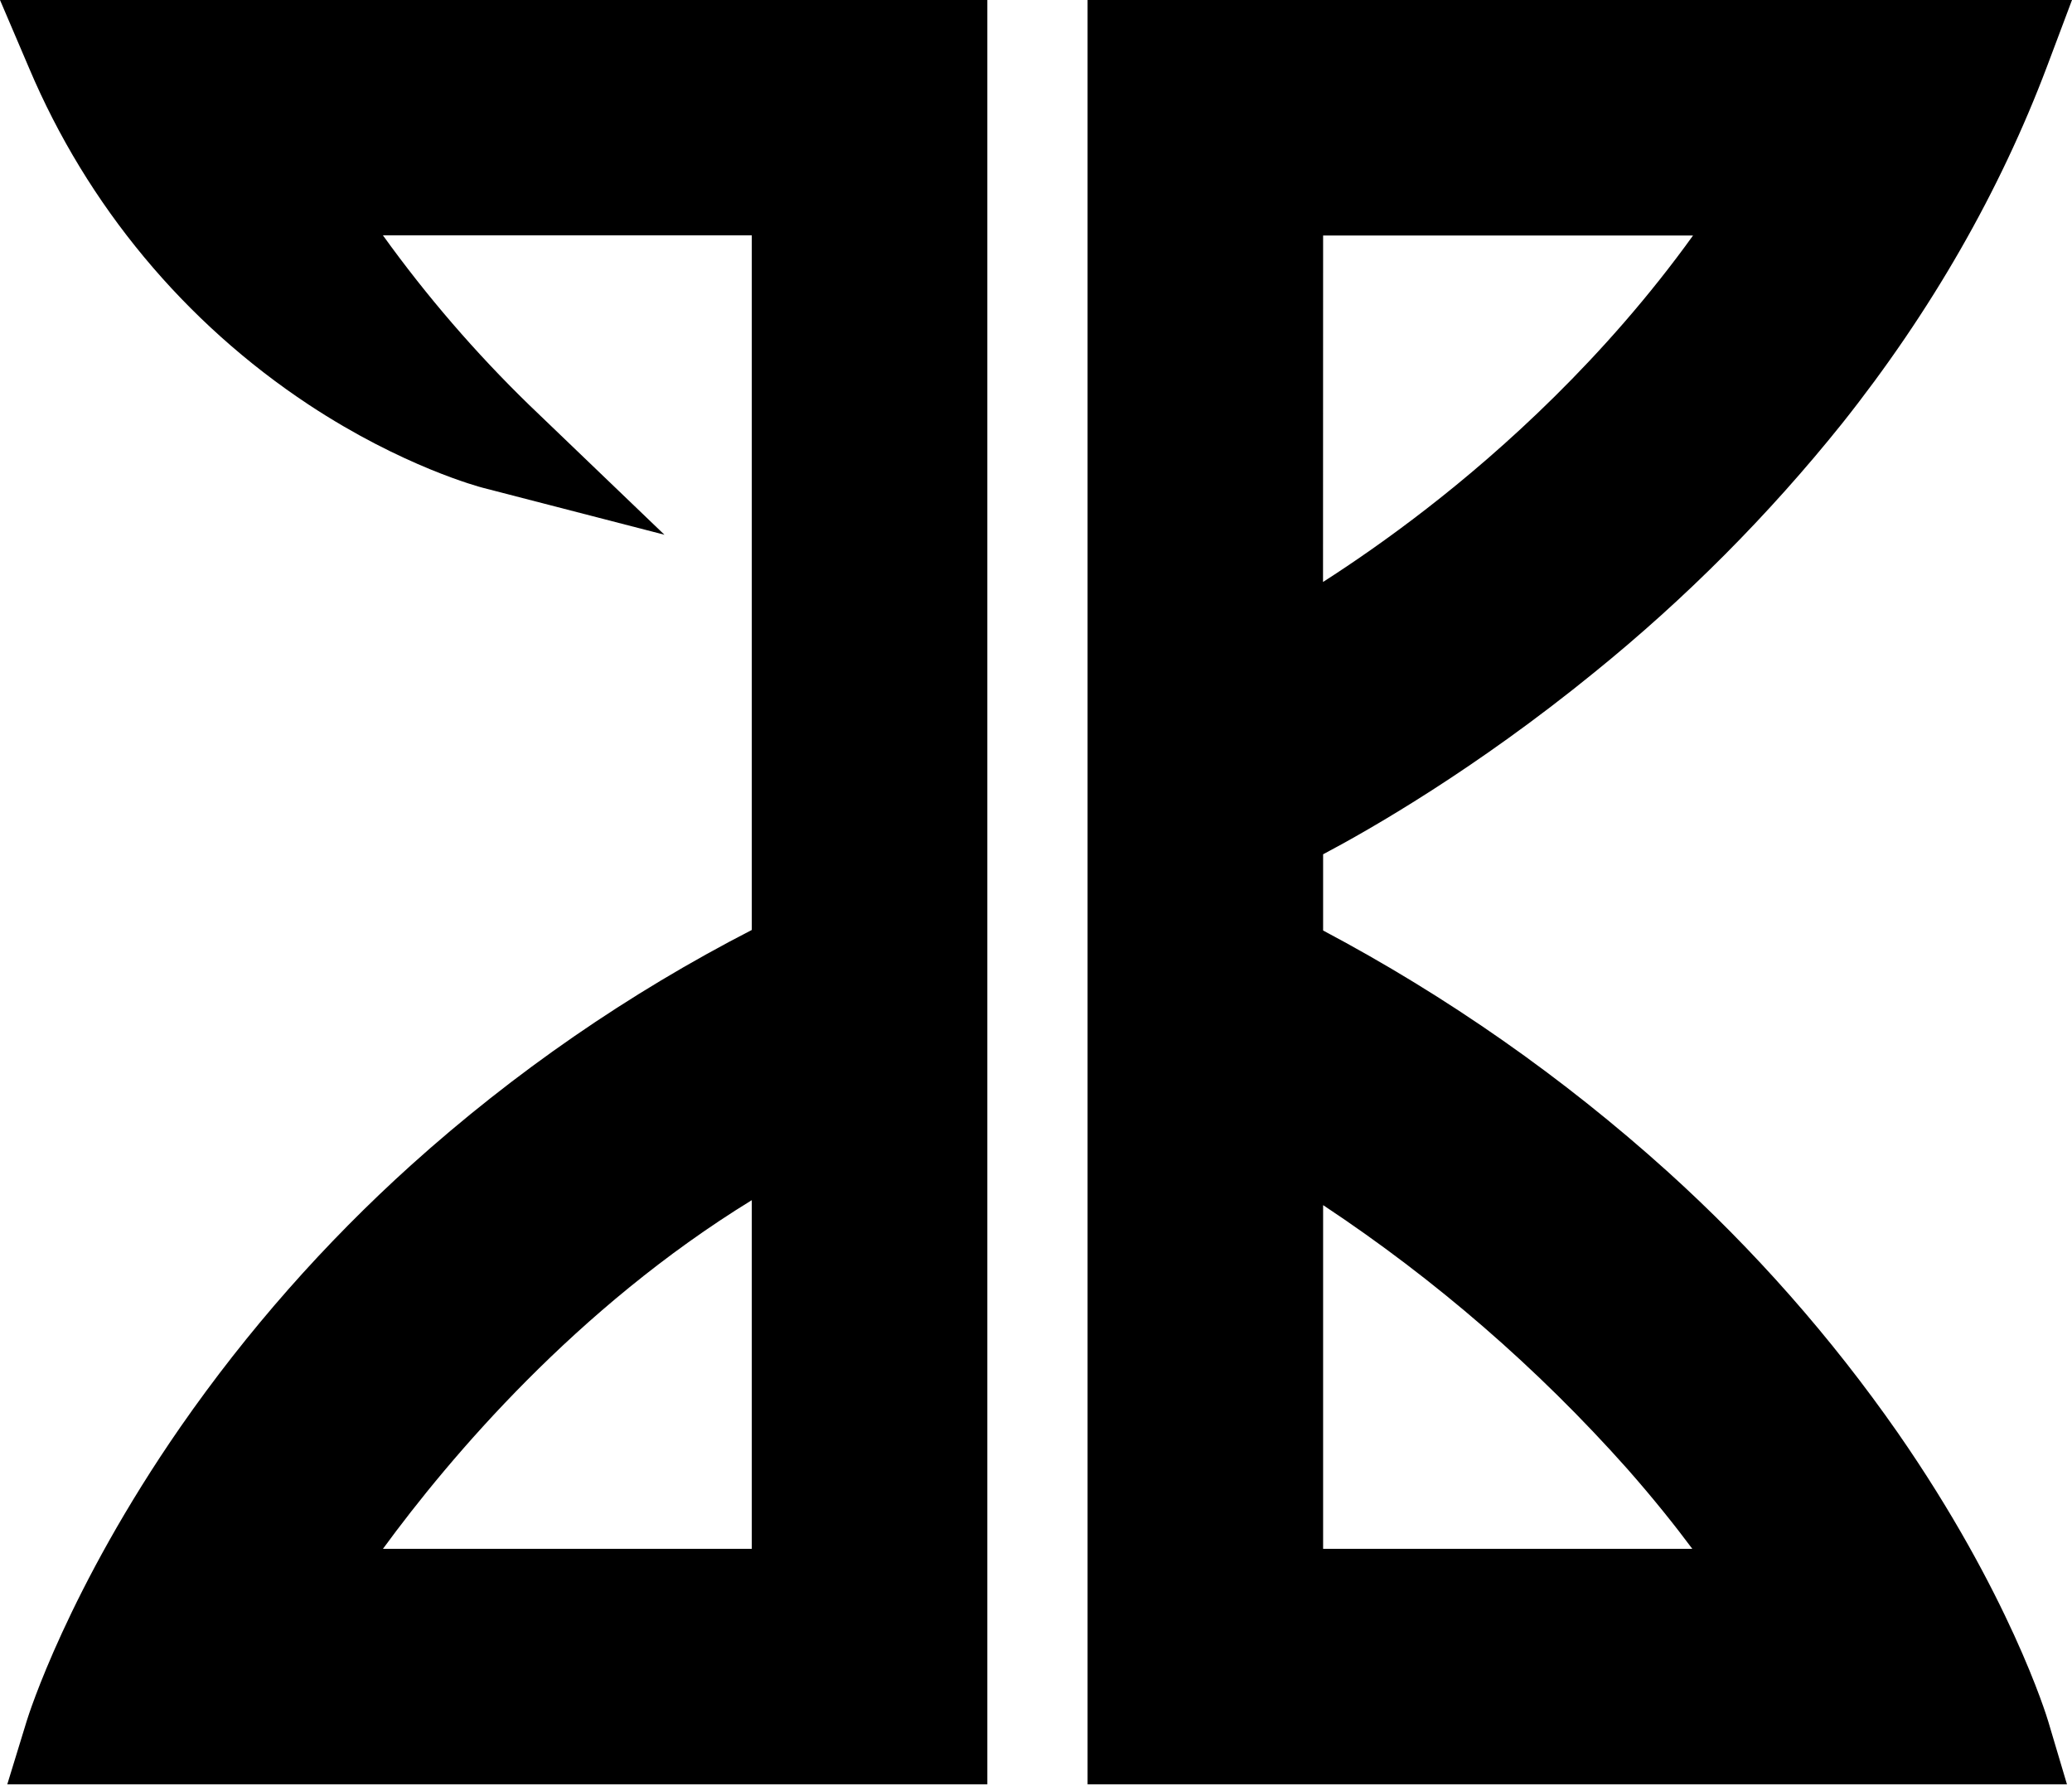
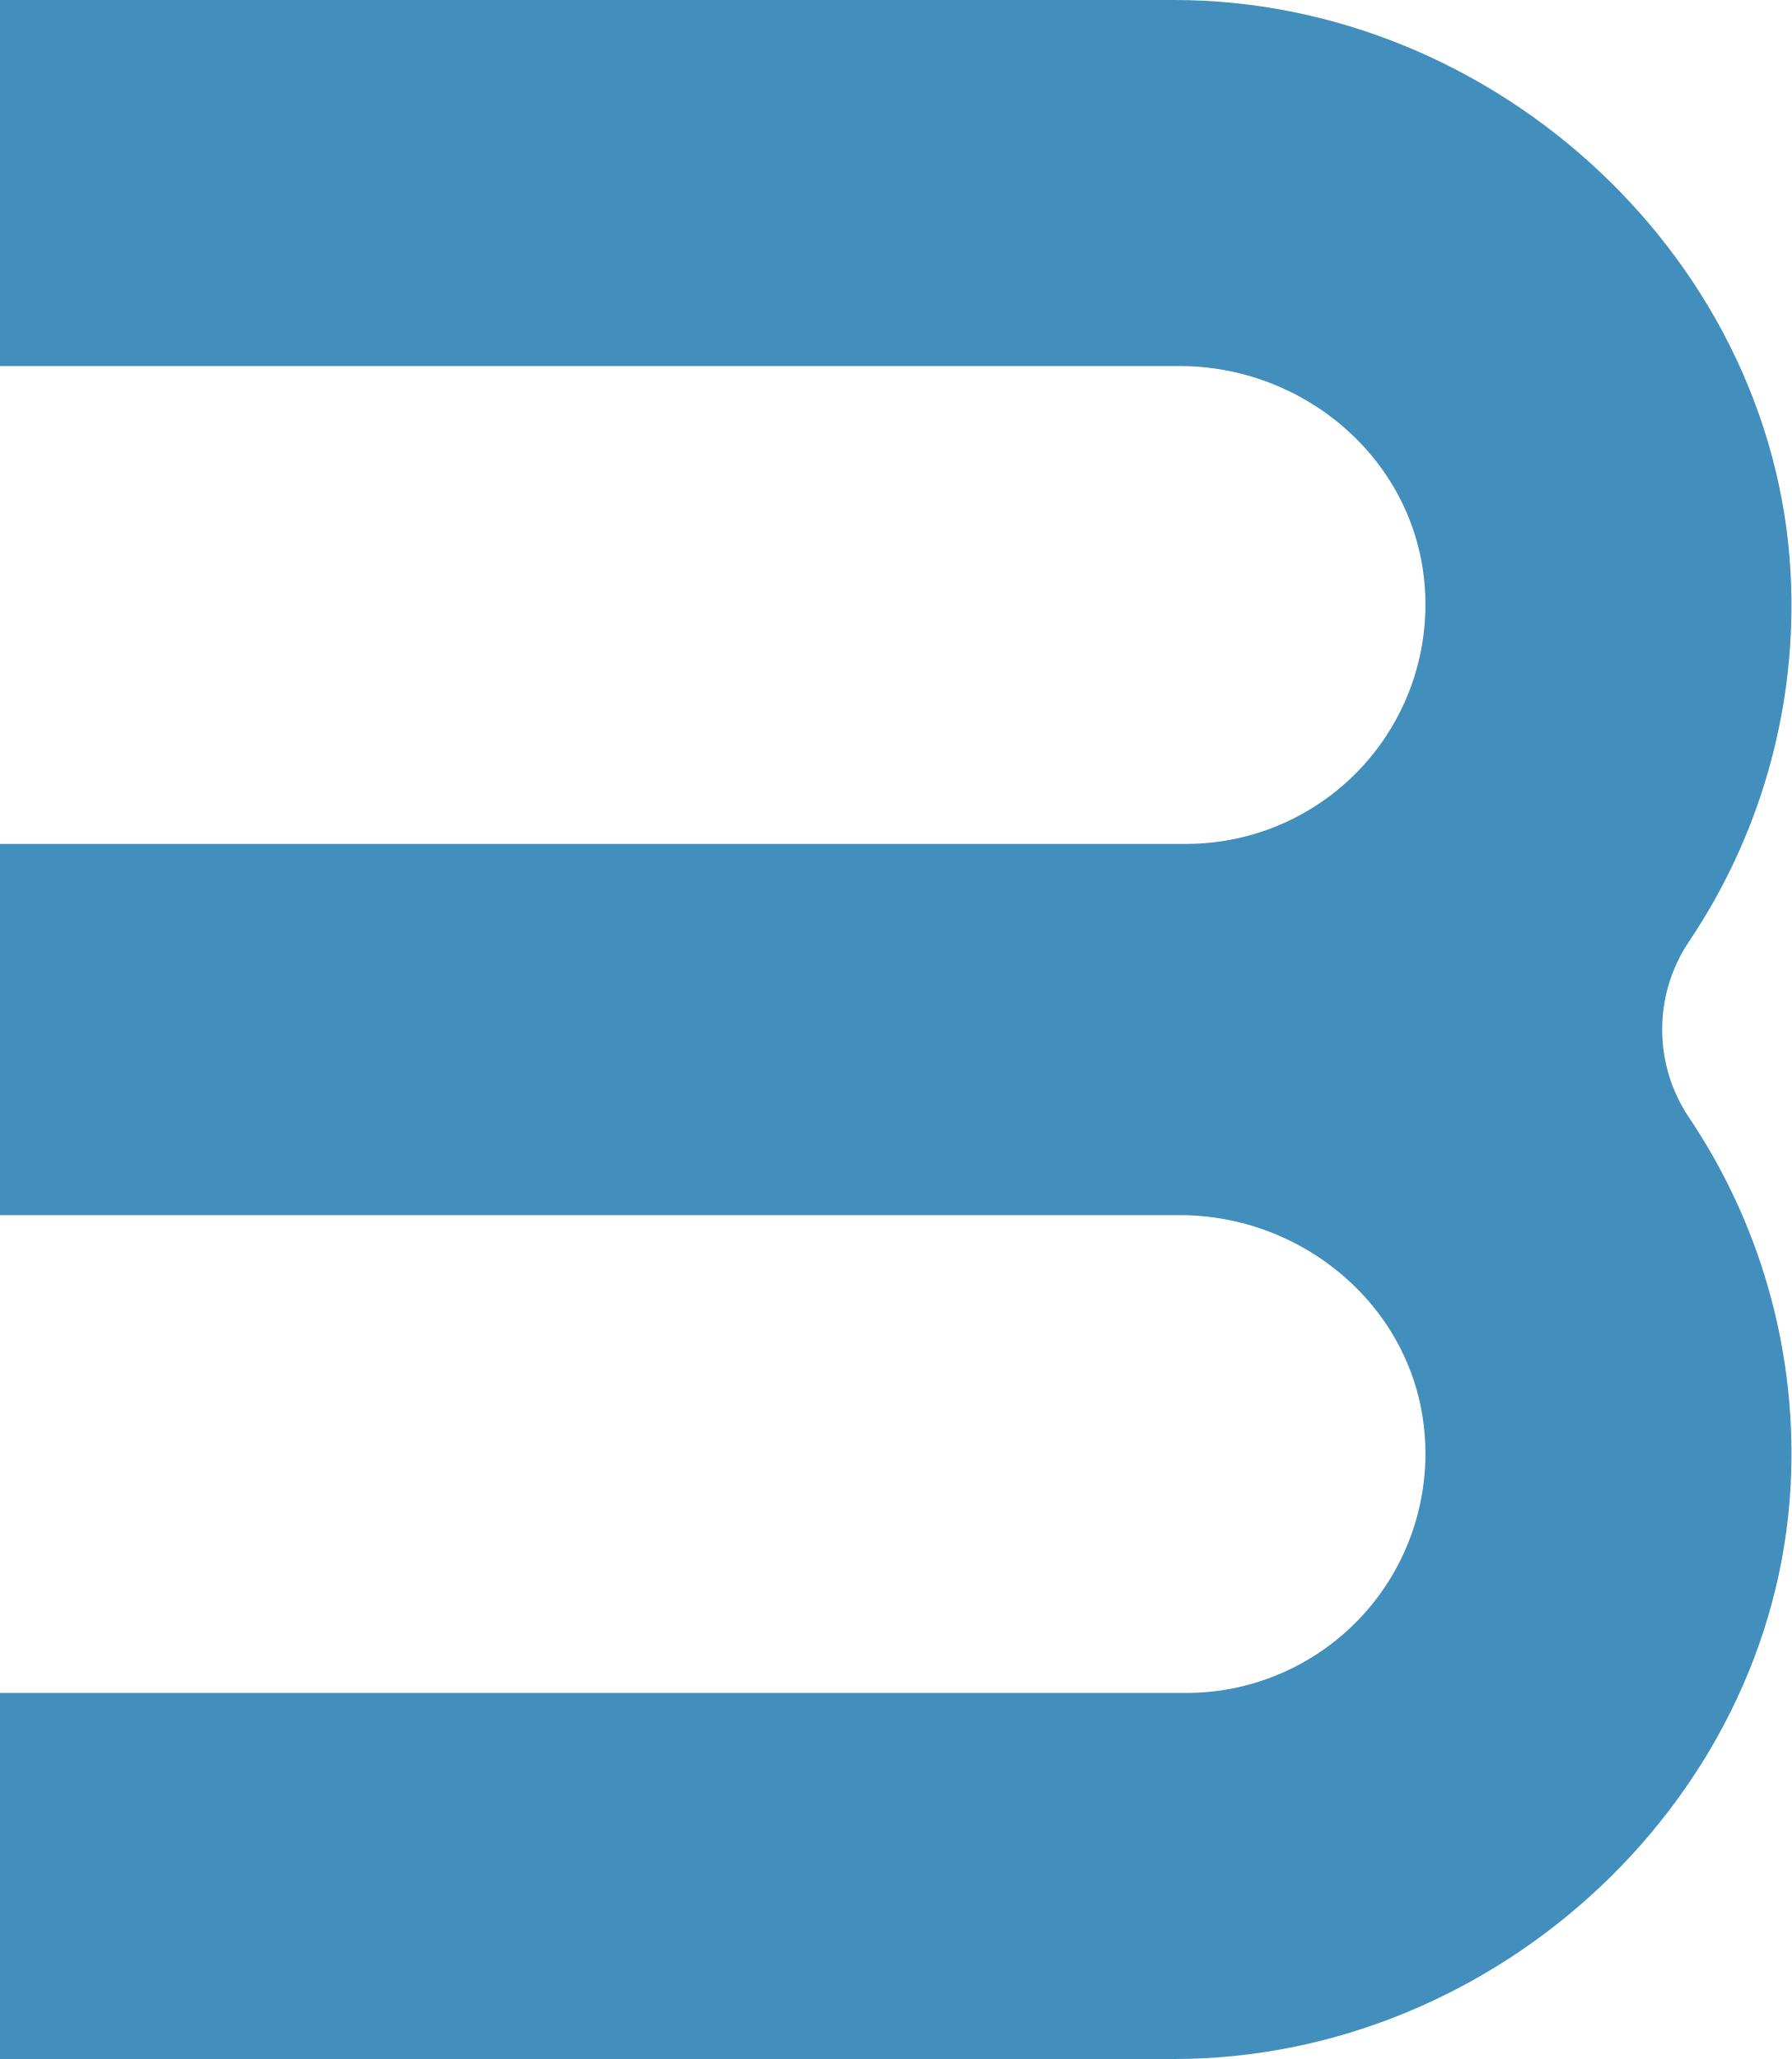
- <svg xmlns="http://www.w3.org/2000/svg" viewBox="0 0 683.34 588.55">
+ <svg xmlns="http://www.w3.org/2000/svg" viewBox="0 0 513.53 590.17">
  <defs>
- 
- </defs>
-   <g>
-     <g>
-       <path d="M625.82,472.49a507,507,0,0,0-75.79-86,564.69,564.69,0,0,0-113.67-79.57V281.78c15.46-8.17,50.15-28,89.39-59.95a540.64,540.64,0,0,0,81.81-82.2c29.3-36.86,52-76.49,67.57-117.79L683.34,0H358.68V588.55h323l-6.18-20.77C675,566.08,662.64,525.49,625.82,472.49ZM436.36,77.68h122c-29.13,40.5-63.13,70.92-87.73,90-13,10.11-24.9,18.25-34.3,24.28Zm0,433.18V397.5a514.6,514.6,0,0,1,100.33,87c8.68,9.86,15.79,18.79,21.43,26.37Z" />
-       <path d="M9.61,22.5h0a249.59,249.59,0,0,0,92.23,111c31,20.44,56.45,27.15,57.51,27.42l59.78,15.46-44.55-42.75a420.1,420.1,0,0,1-48.29-56H247.94V306.74a531.32,531.32,0,0,0-112.37,77.57,502,502,0,0,0-76,86.28c-37.12,53.53-50.22,95.3-50.76,97.06l-6.41,20.9H325.62V0H0ZM247.94,510.86H126.3c22.21-30.35,63.82-79.49,121.64-115Z" />
+     <style>.cls-1{fill:#428ebc;}</style>
+   </defs>
+   <g id="Layer_2" data-name="Layer 2">
+     <g id="Layer_1-2" data-name="Layer 1">
+       <path class="cls-1" d="M0,485.25V590.17H336.59c92.76,0,174.28-75.74,176.87-168.47A172.52,172.52,0,0,0,484.1,320.23a45.26,45.26,0,0,1,0-50.29,172.52,172.52,0,0,0,29.36-101.47C510.87,75.74,429.35,0,336.59,0H0V104.92H338.12c35.65,0,66.85,26.41,70.18,61.91a68.58,68.58,0,0,1-68.2,75.06H0v106.4H338.12c35.65,0,66.85,26.41,70.18,61.9a68.57,68.57,0,0,1-68.2,75.06Z" />
    </g>
  </g>
</svg>
